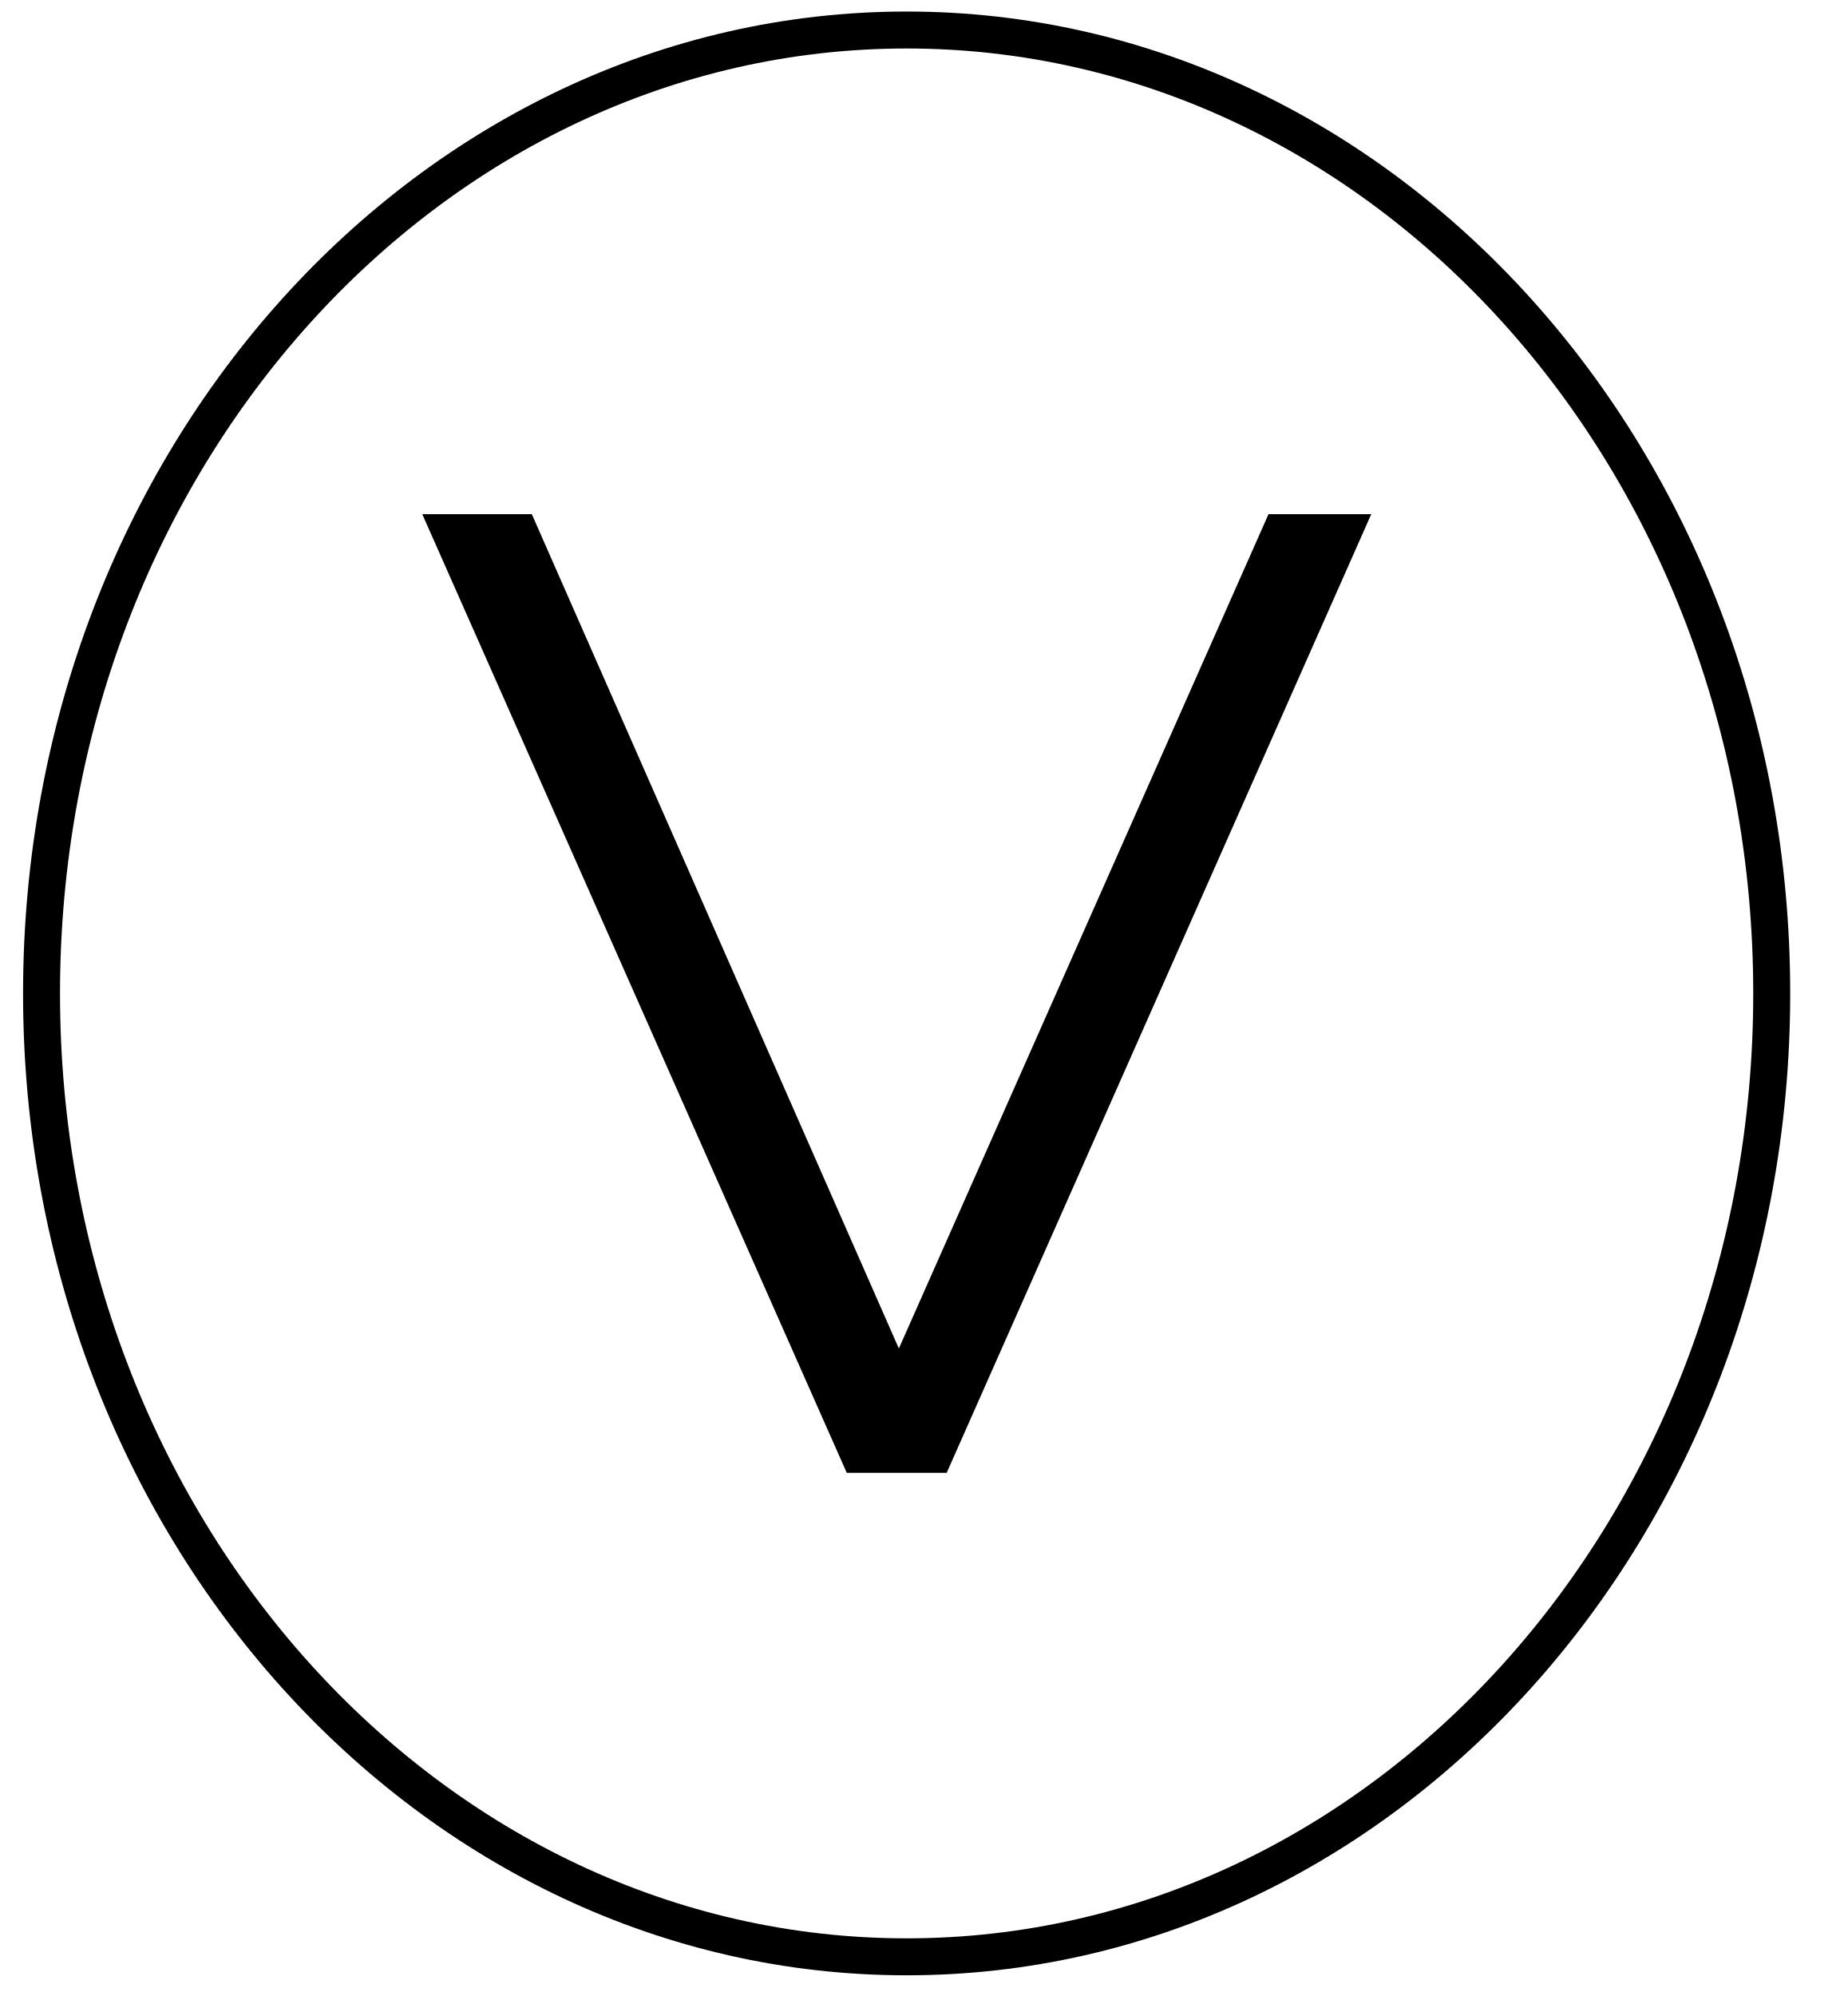
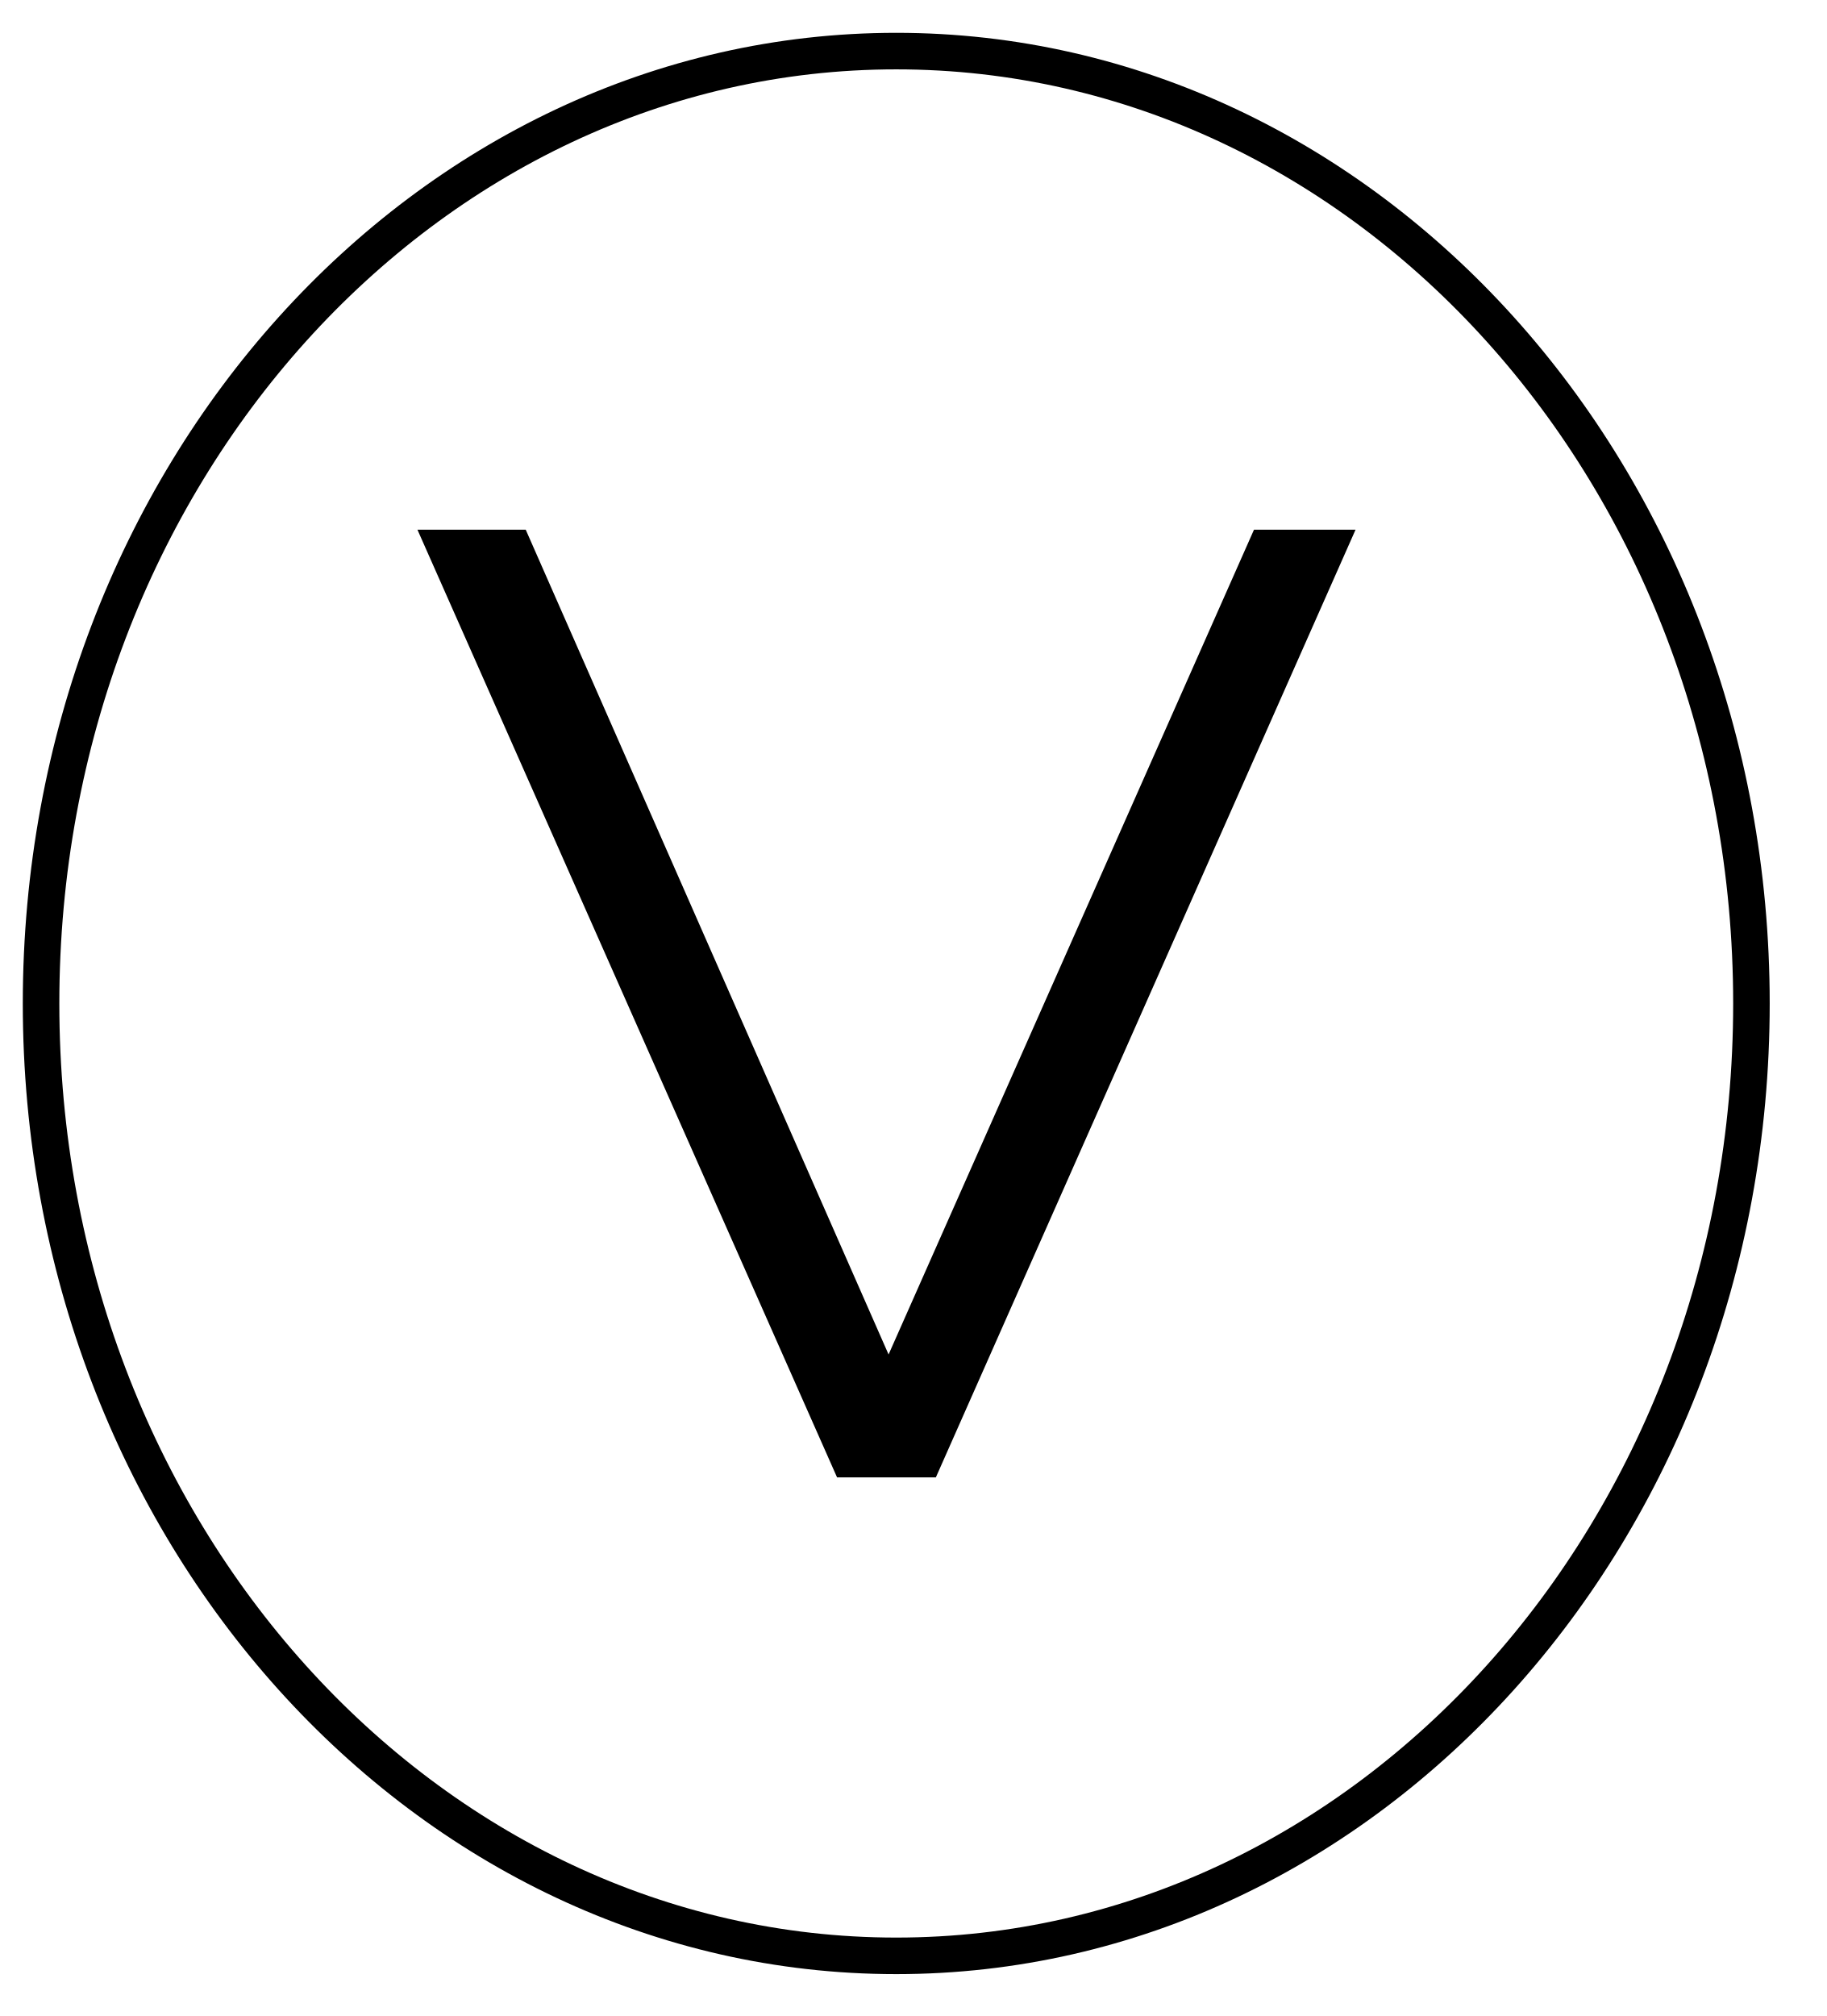
- <svg xmlns="http://www.w3.org/2000/svg" width="25" height="27" viewBox="0 0 25 27" fill="none">
+ <svg xmlns="http://www.w3.org/2000/svg" width="29" height="32" viewBox="0 0 25 27" fill="none">
  <path d="M23.97 13.438C23.97 20.661 18.706 26.47 12.266 26.47C5.827 26.47 0.562 20.661 0.562 13.438C0.562 6.215 5.827 0.406 12.266 0.406C18.706 0.406 23.97 6.215 23.97 13.438Z" stroke="black" stroke-width="0.5" />
  <path d="M11.456 19.923L5.713 6.955H7.195L12.567 19.164H11.752L17.162 6.955H18.552L12.808 19.923H11.456Z" fill="black" />
</svg>
